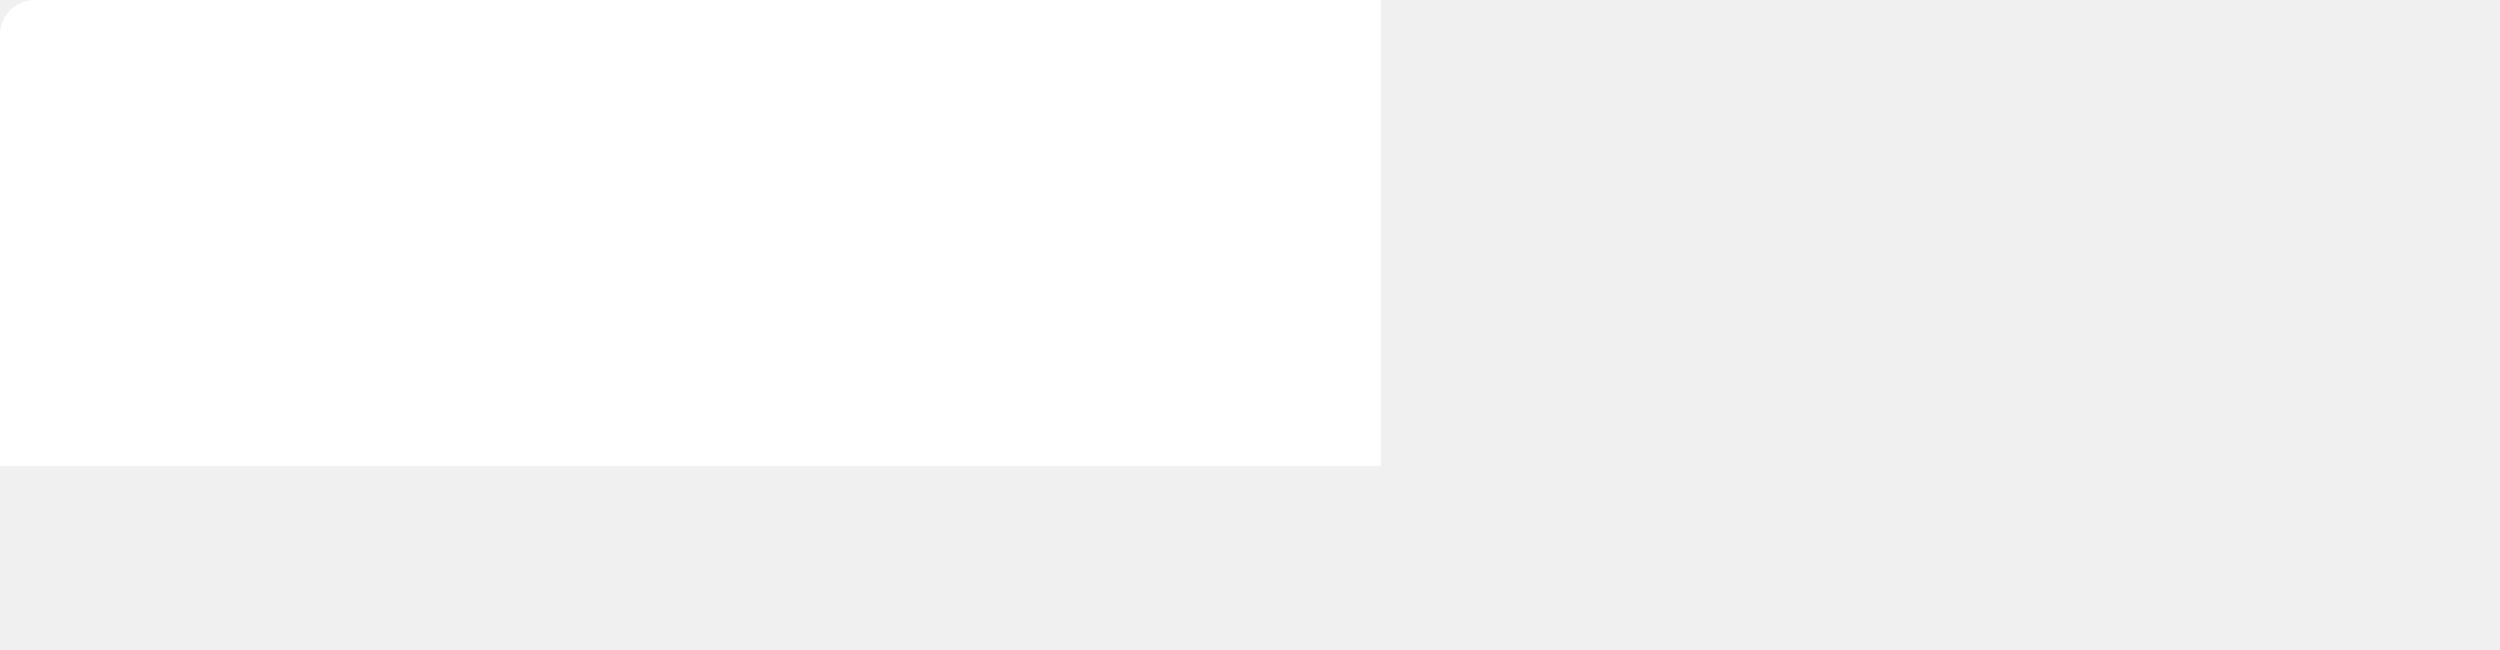
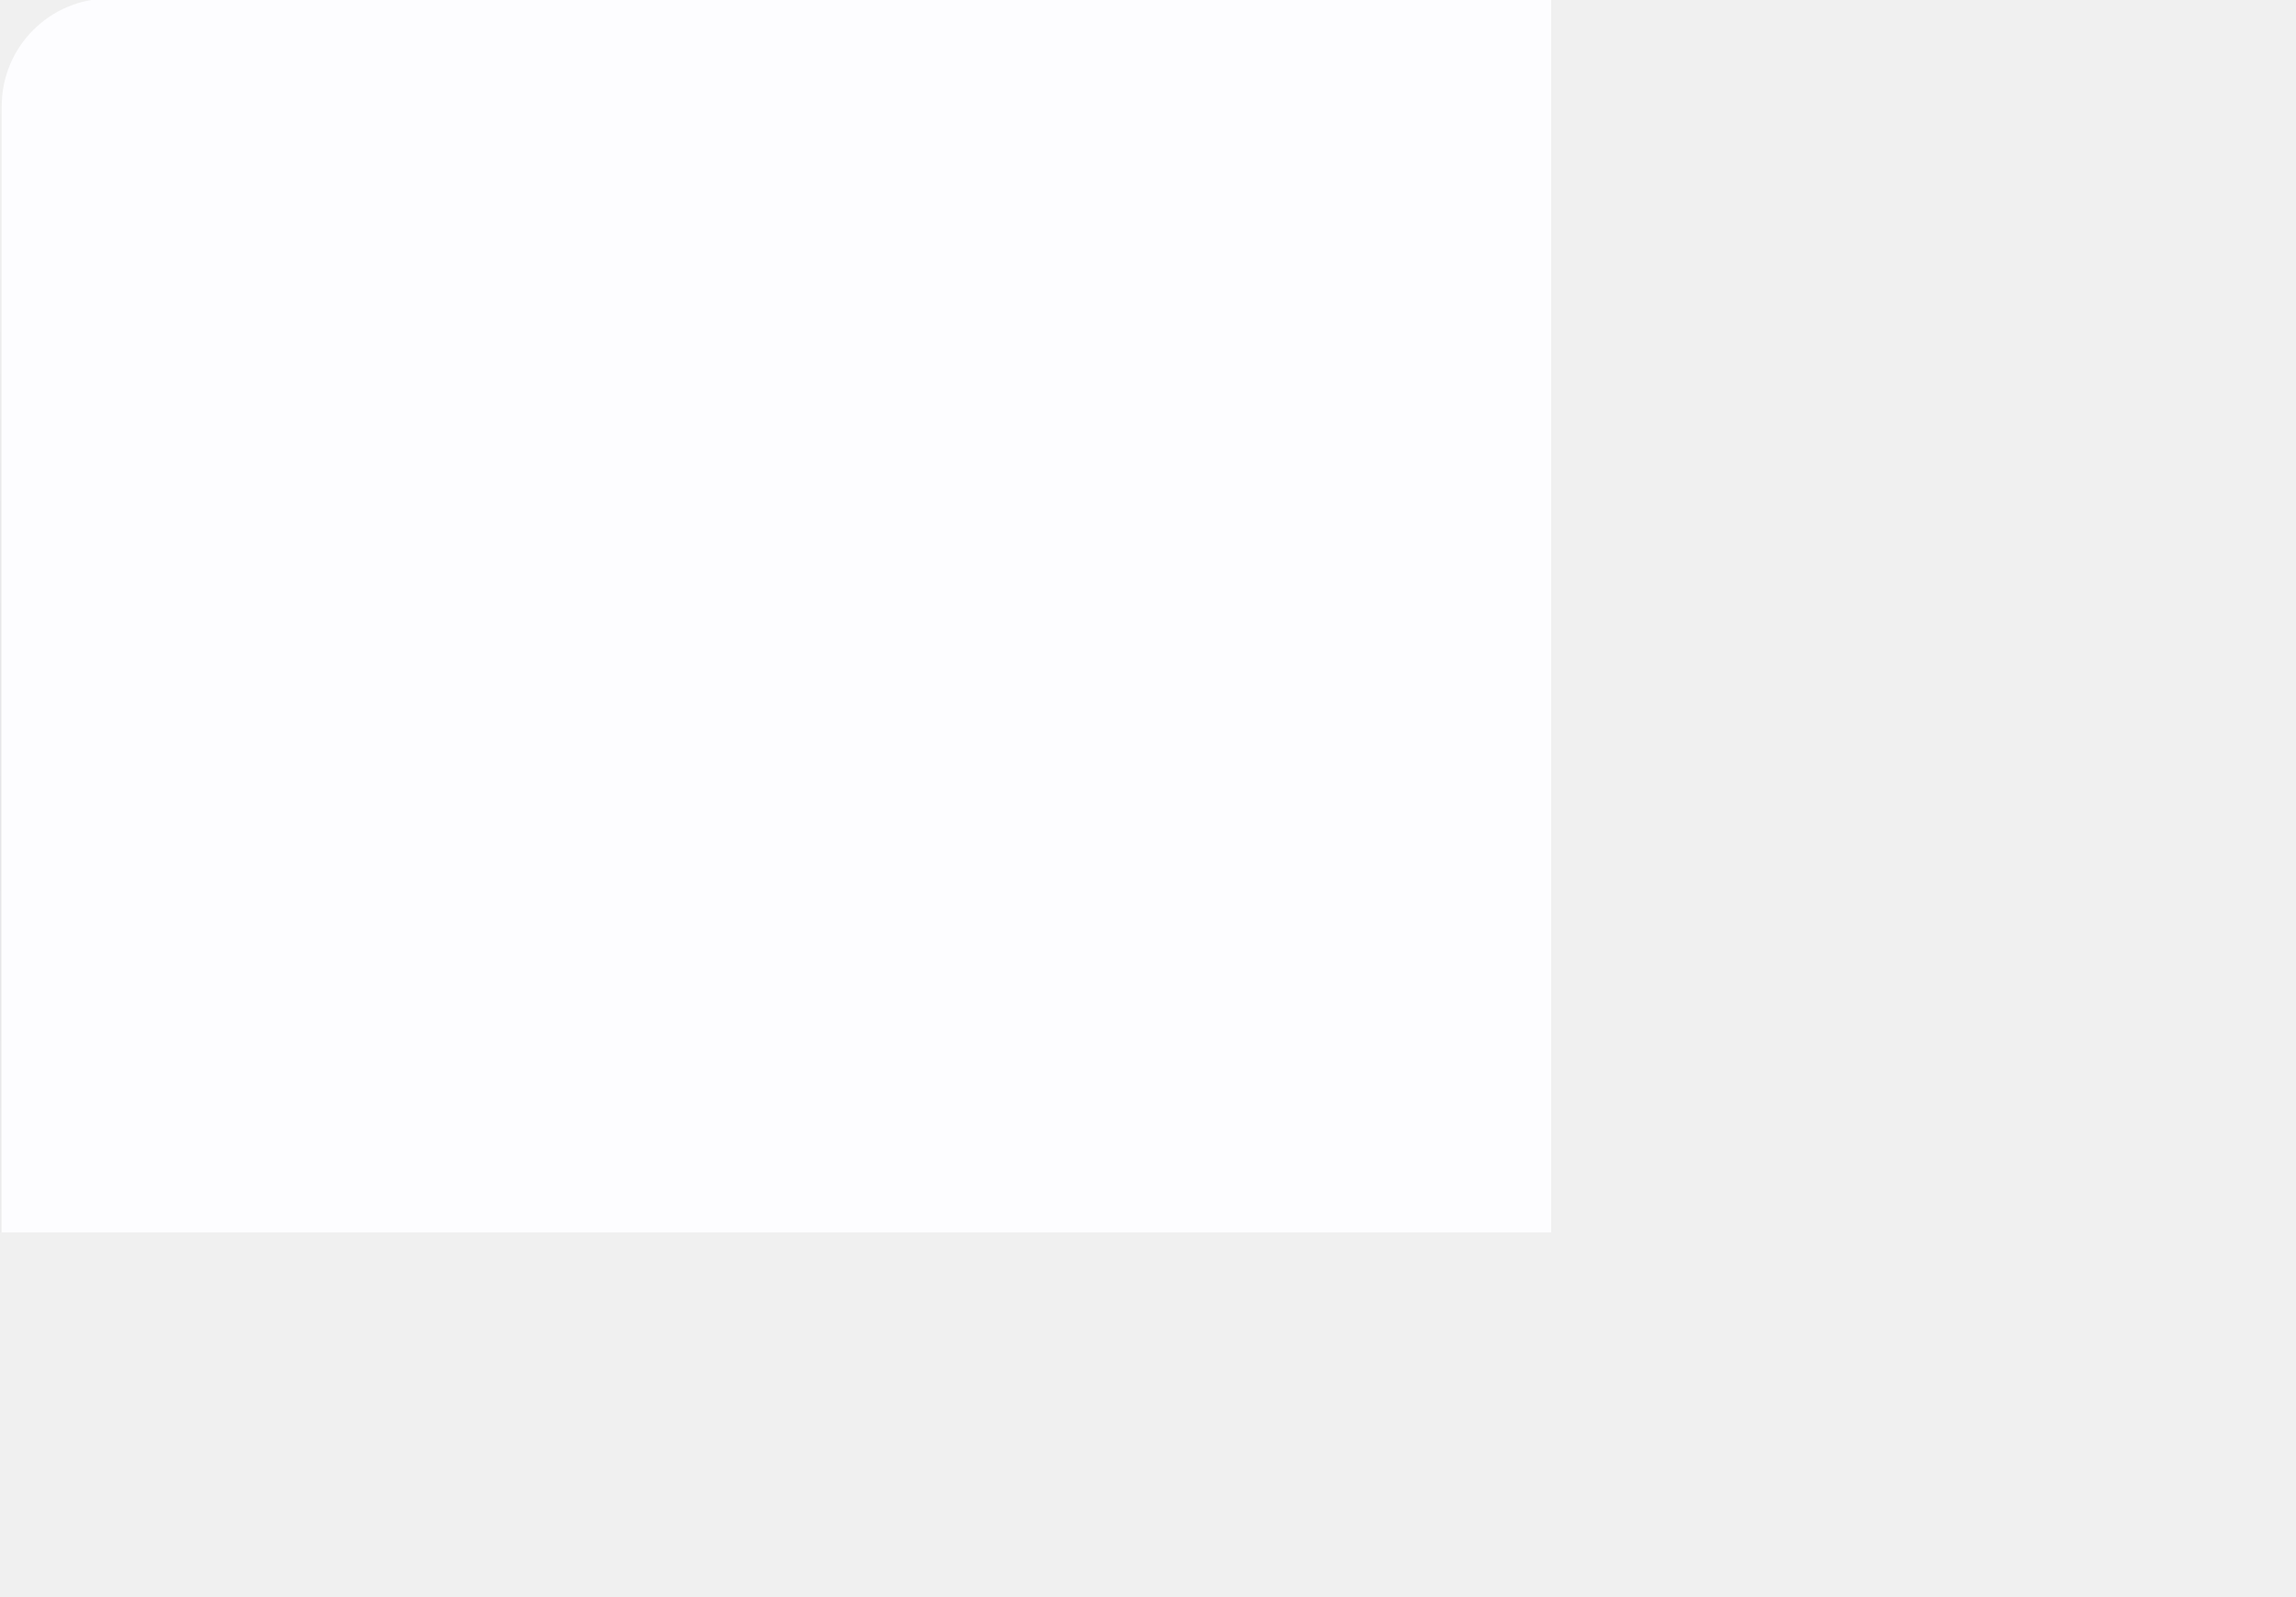
- <svg xmlns="http://www.w3.org/2000/svg" width="1724" height="448" viewBox="0 0 1724 448" fill="none">
-   <g filter="url(#filter23_697)">
-     <path d="M1700,0L24,0C10.745,0 0,10.745 0,24L0,424C0,437.254 10.745,448 24,448L1700,448C1713.254,448 1724,437.254 1724,424L1724,24C1724,10.745 1713.254,0 1700,0Z" fill="#FFFFFF" />
+ <svg xmlns="http://www.w3.org/2000/svg" width="512" height="356" viewBox="0 0 512 356" fill="none">
+   <g filter="url(#filter57_552)">
+     <path d="M487.215,-0.336L24.387,-0.336C11.132,-0.336 0.387,10.409 0.387,23.664L0.387,331.61C0.387,344.866 11.132,355.61 24.387,355.61L487.215,355.61C500.469,355.61 511.215,344.866 511.215,331.61L511.215,23.664C511.215,10.409 500.469,-0.336 487.215,-0.336Z" fill="#FDFDFF" />
  </g>
  <defs>
-     <filter id="filter23_697" x="-90" y="-90" width="1042" height="411" filterUnits="userSpaceOnUse" color-interpolation-filters="sRGB">
+     <filter id="filter57_552" x="-89.613" y="-90.336" width="435.414" height="364.973" filterUnits="userSpaceOnUse" color-interpolation-filters="sRGB">
      <feFlood flood-opacity="0" result="BackgroundImageFix" />
      <feColorMatrix in="SourceAlpha" type="matrix" values="0 0 0 0 0 0 0 0 0 0 0 0 0 0 0 0 0 0 127 0" result="hardAlpha" />
      <feMorphology radius="0" operator="dilate" in="SourceAlpha" result="0dropshadow" />
      <feOffset dx="0" dy="97" />
      <feGaussianBlur stdDeviation="45" />
      <feComposite in2="hardAlpha" operator="out" />
      <feColorMatrix type="matrix" values="0 0 0 0 0.027 0 0 0 0 0 0 0 0 0 0.231 0 0 0 0.15 0" />
      <feBlend mode="normal" in2="BackgroundImageFix" result="0dropshadow" />
      <feBlend mode="normal" in="SourceGraphic" in2="0dropshadow" result="shape" />
    </filter>
  </defs>
</svg>
